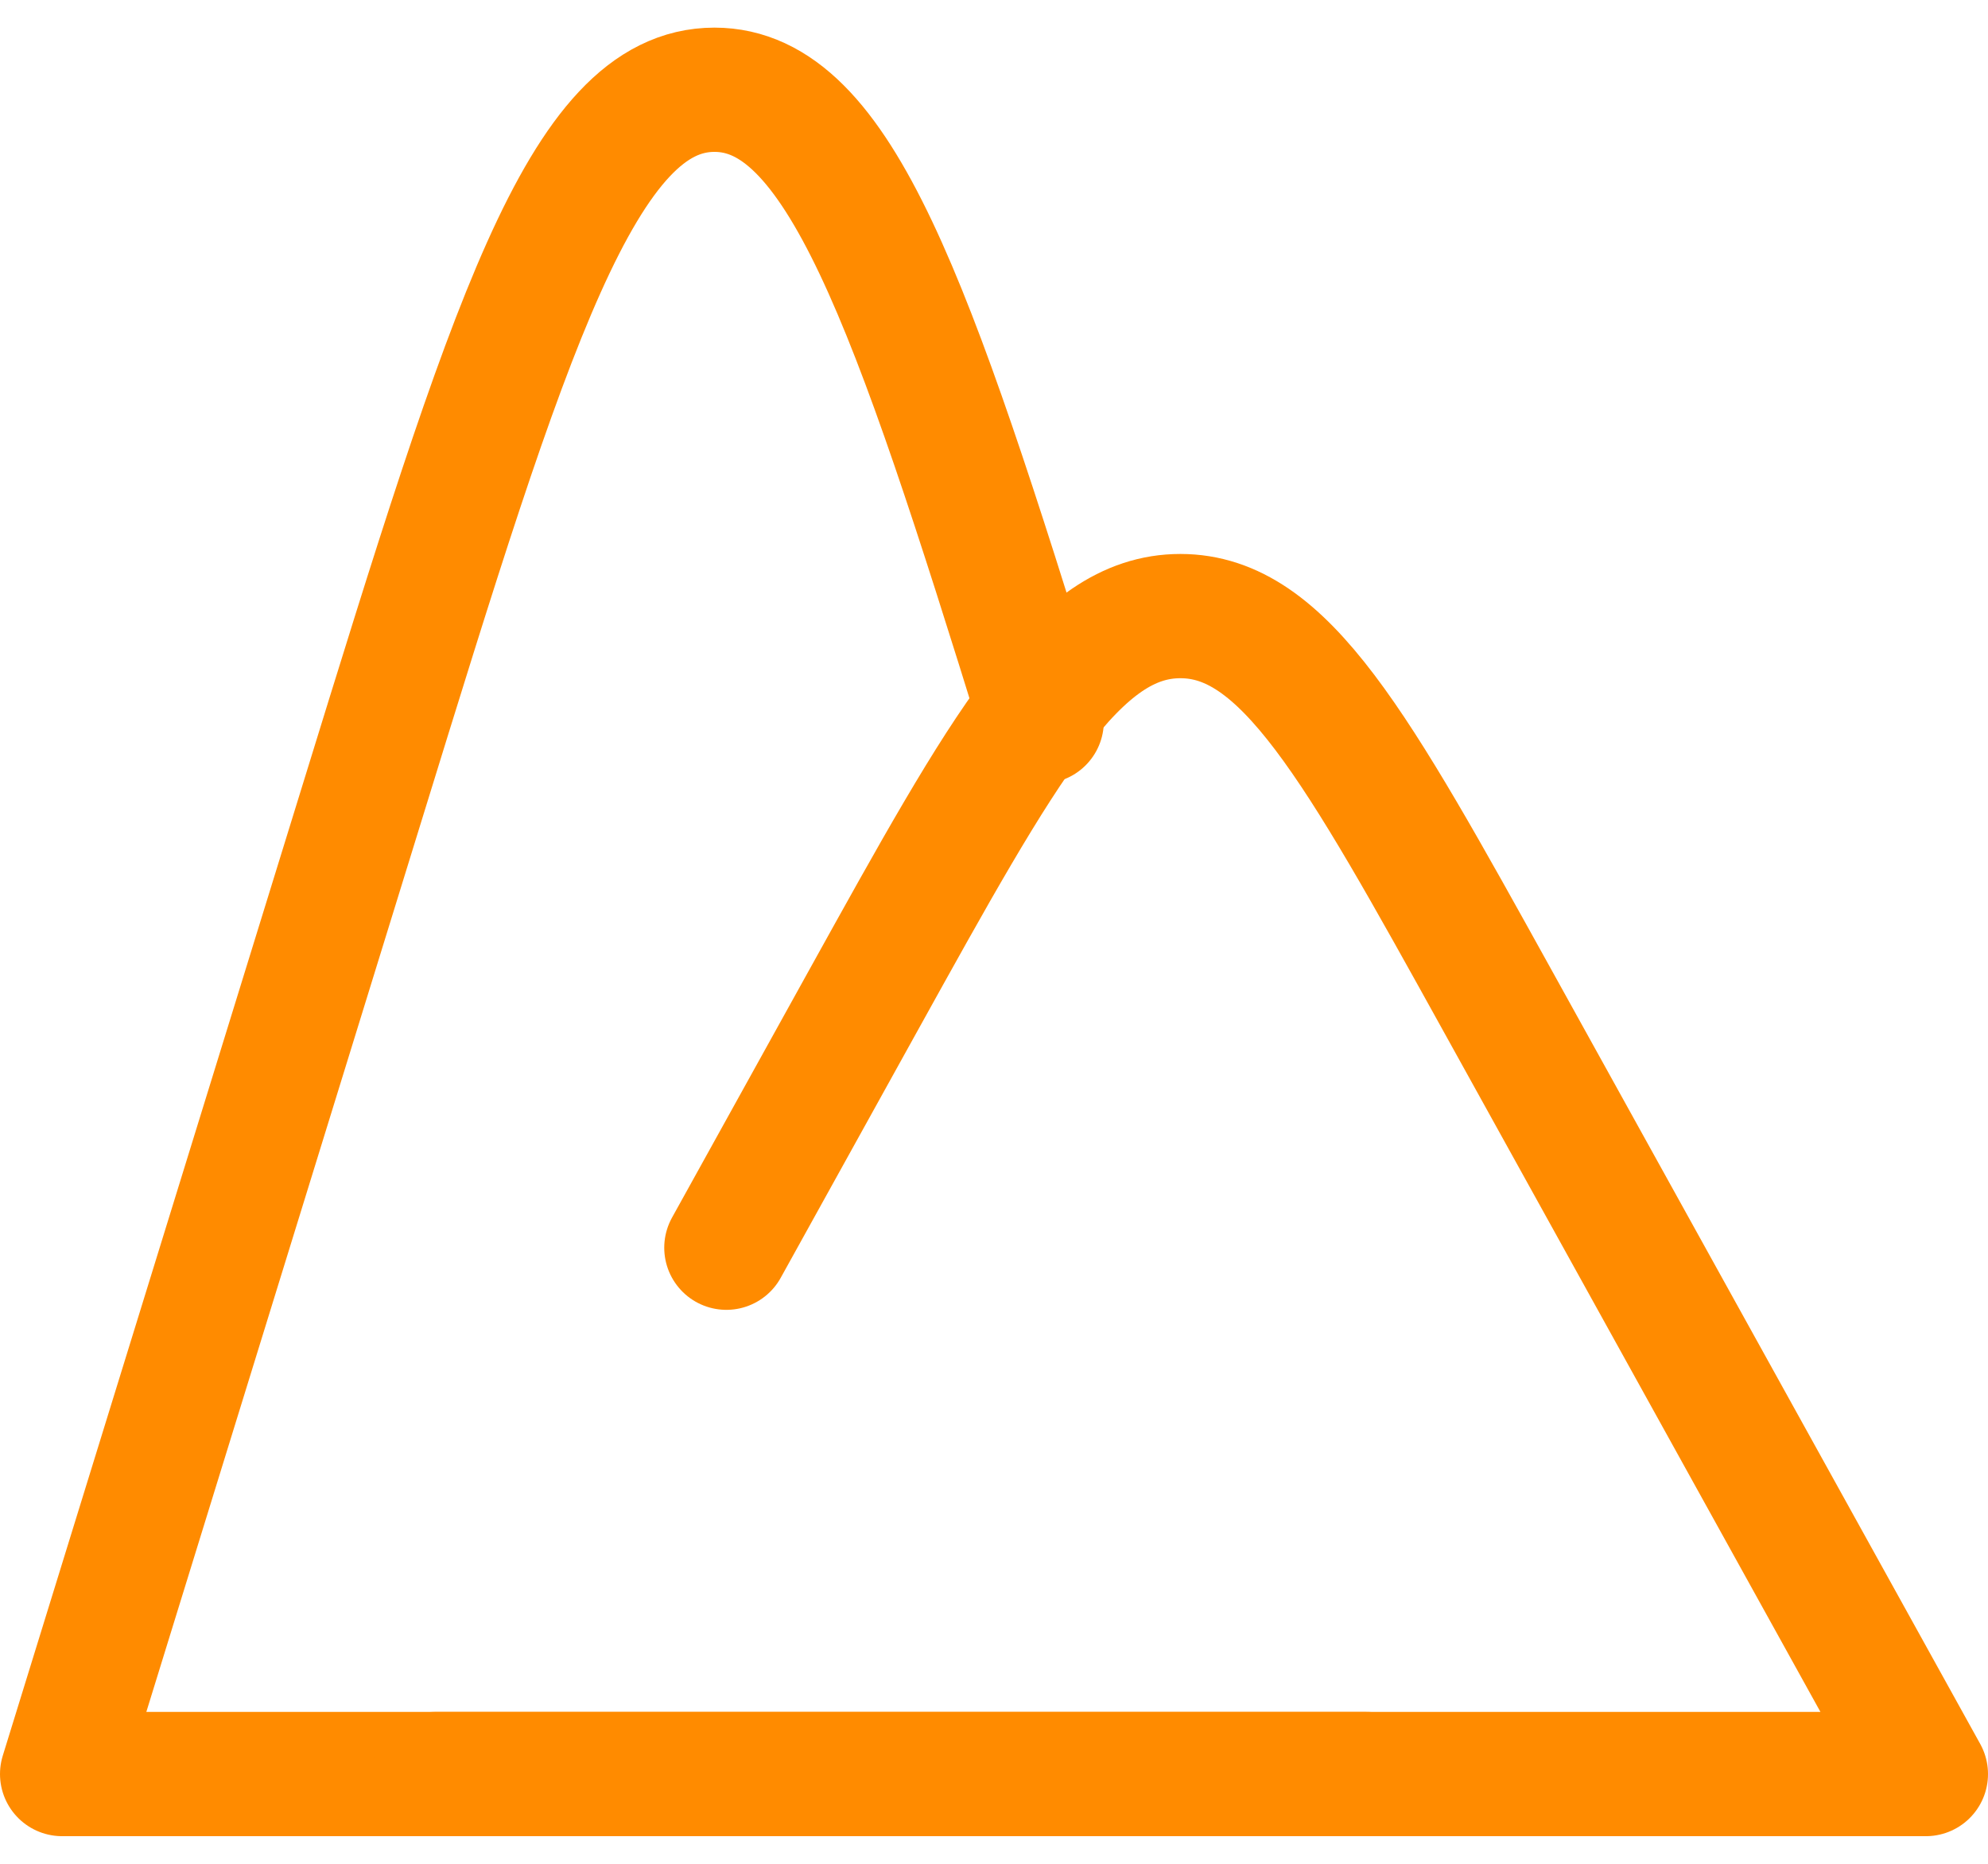
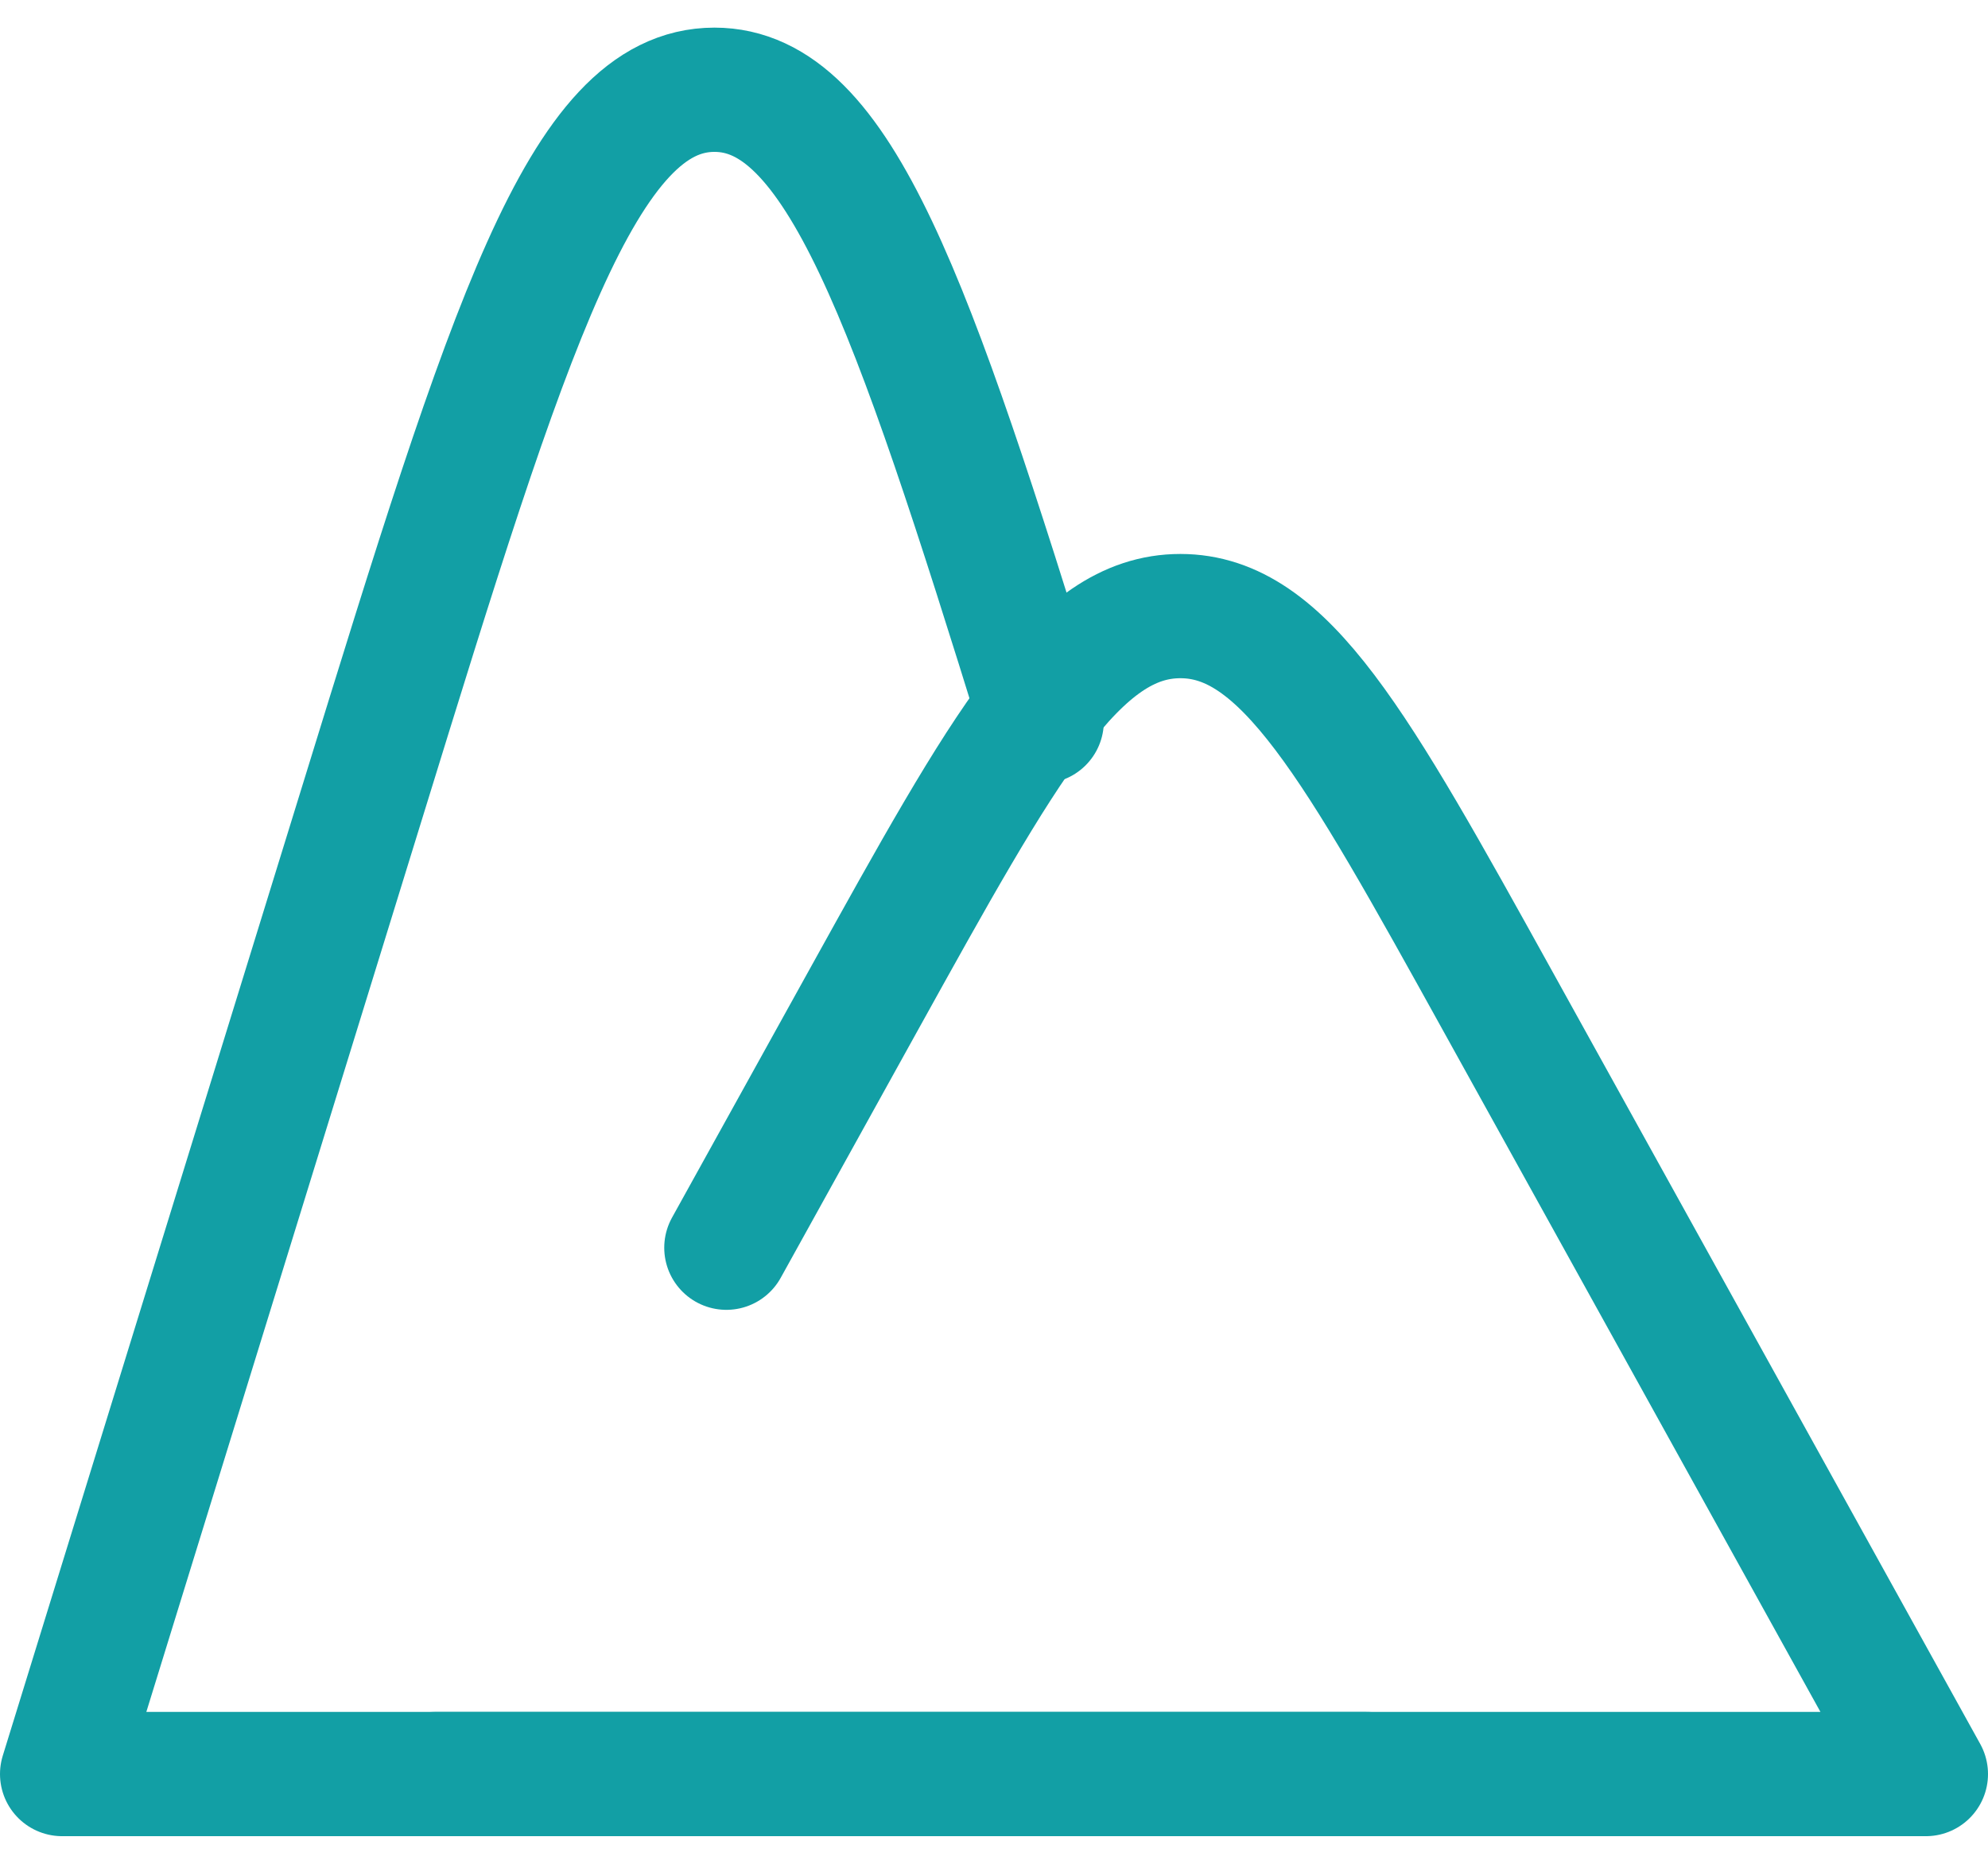
<svg xmlns="http://www.w3.org/2000/svg" width="48" height="45" viewBox="0 0 48 45" fill="none">
-   <path d="M33 42.833H1.5L8.756 19.338C12.289 7.89 14.055 2.167 17.25 2.167C20.258 2.167 22.002 7.25 25.152 17.417" stroke="#FF8B00" stroke-width="3" stroke-linecap="round" stroke-linejoin="round" />
-   <path d="M10.5 42.833H46.5L36.166 24.175C32.73 17.973 31.013 14.875 28.5 14.875C25.985 14.875 24.27 17.976 20.834 24.175L17.538 30.125" stroke="#FF8B00" stroke-width="3" stroke-linecap="round" stroke-linejoin="round" />
+   <path d="M33 42.833H1.5L8.756 19.338C12.289 7.89 14.055 2.167 17.25 2.167C20.258 2.167 22.002 7.25 25.152 17.417" stroke="#129fa5" stroke-width="3" stroke-linecap="round" stroke-linejoin="round" />
+   <path d="M10.5 42.833H46.5L36.166 24.175C32.73 17.973 31.013 14.875 28.5 14.875C25.985 14.875 24.27 17.976 20.834 24.175L17.538 30.125" stroke="#129fa5" stroke-width="3" stroke-linecap="round" stroke-linejoin="round" />
</svg>
